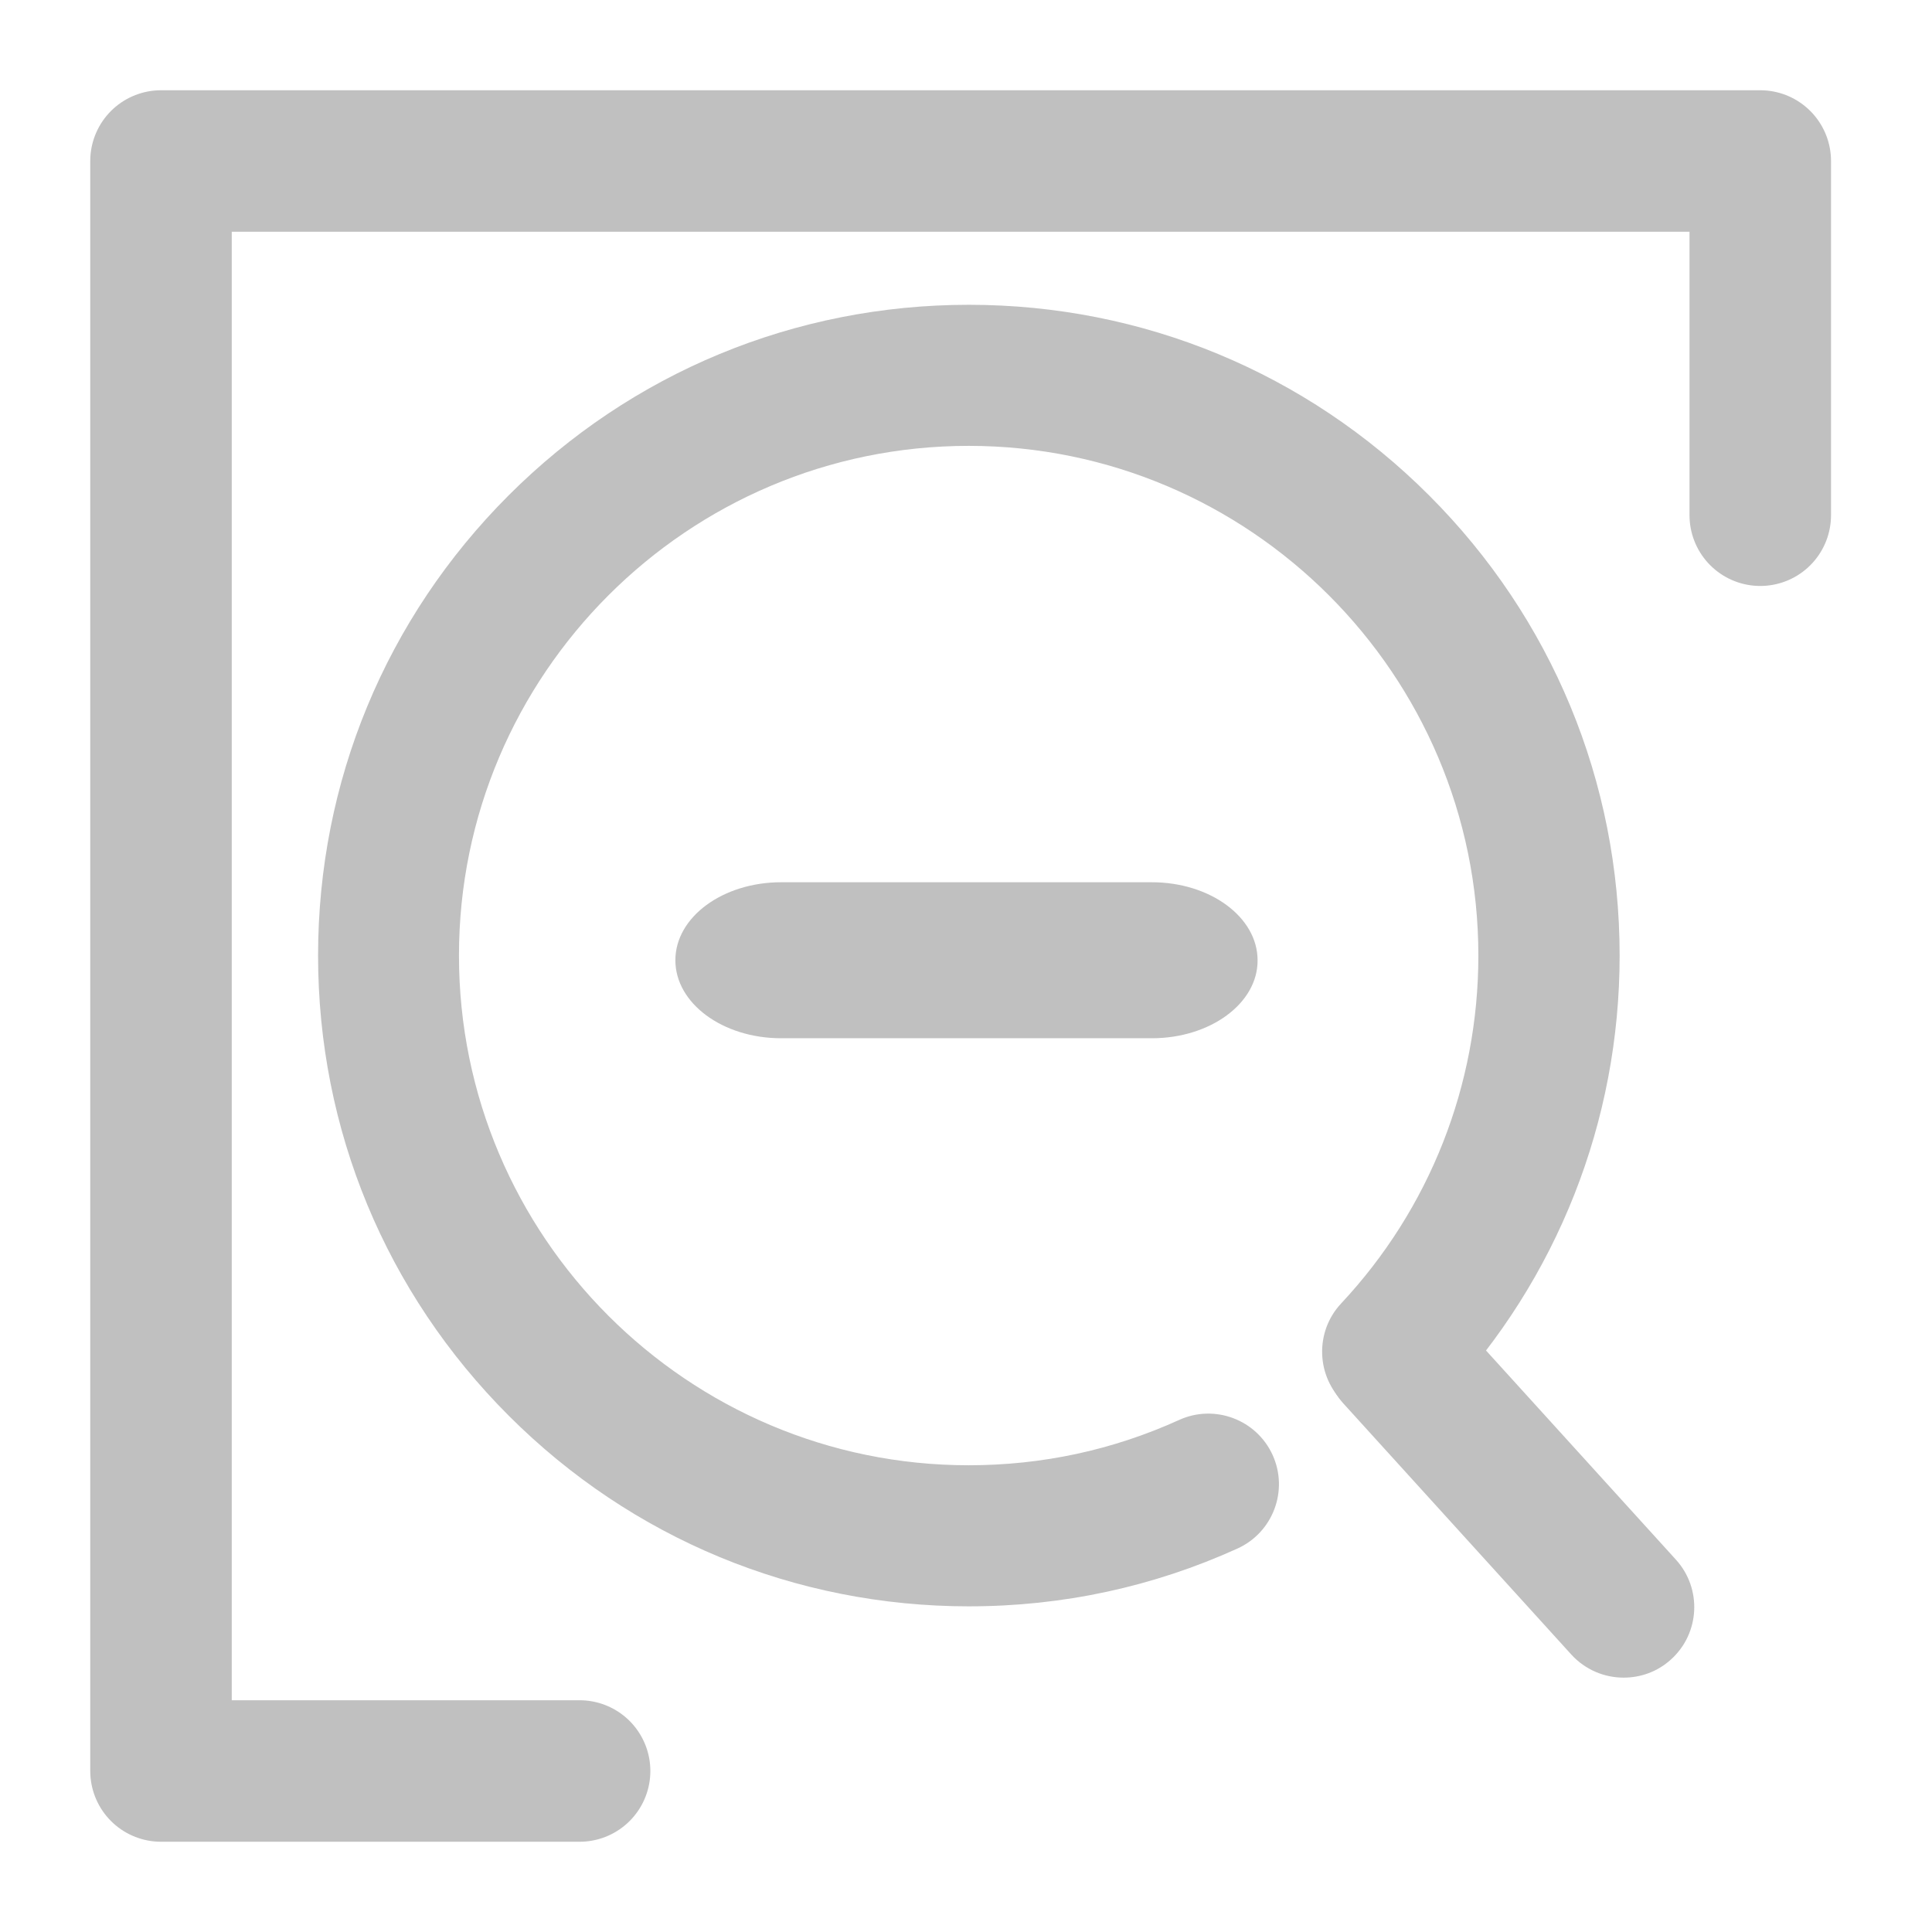
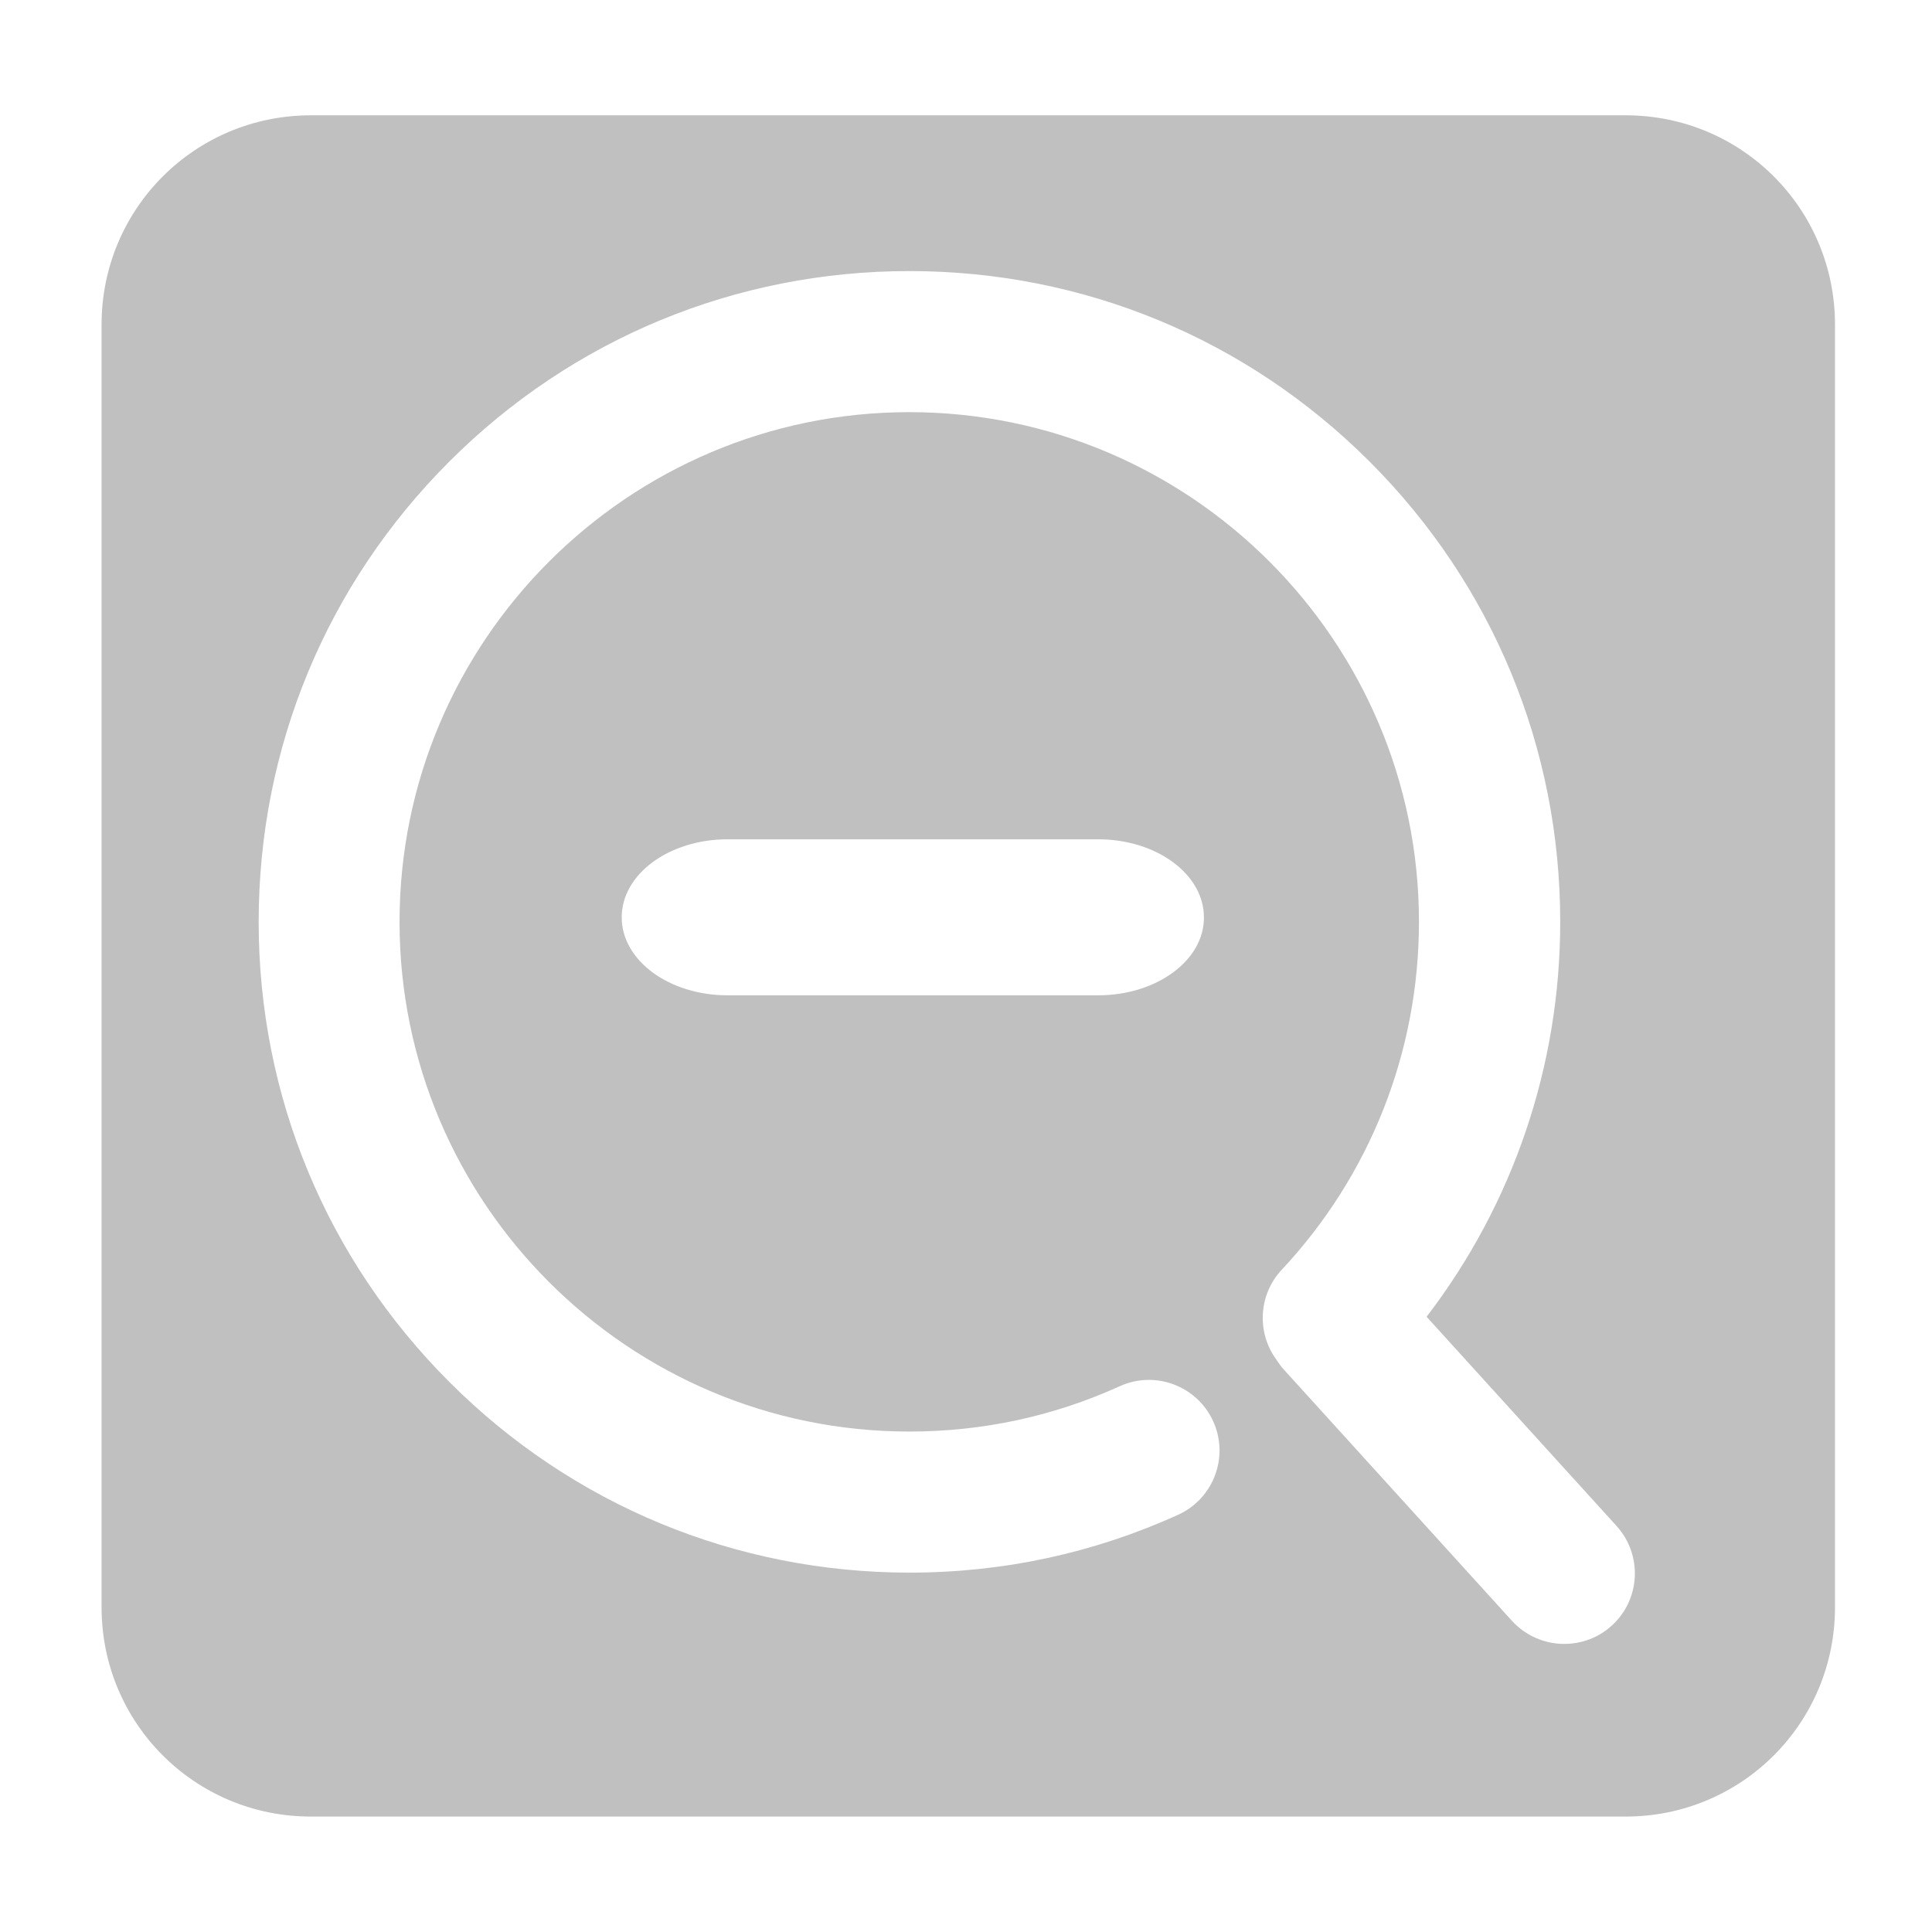
<svg xmlns="http://www.w3.org/2000/svg" version="1.1" x="0px" y="0px" width="136.533" height="136.533" viewBox="0 0 128 128" enable-background="new 0 0 780 650" xml:space="preserve" id="svg2">
  <defs id="defs1454">
    <clipPath clipPathUnits="userSpaceOnUse" id="clipPath9180">
      <ellipse style="fill:#a9a9a9;fill-opacity:1;fill-rule:evenodd;stroke:none" id="path9182" transform="matrix(1.39939,0,0,1.190722,3.486295,1.057512)" cx="43.981" cy="52.106" rx="43.981" ry="52.026" />
    </clipPath>
    <clipPath clipPathUnits="userSpaceOnUse" id="clipPath9184">
      <ellipse style="fill:#a9a9a9;fill-opacity:1;fill-rule:evenodd;stroke:none" id="path9186" transform="matrix(0.1815424,0,0,0.1544719,788.0137,700.6396)" cx="43.981" cy="52.106" rx="43.981" ry="52.026" />
    </clipPath>
    <clipPath id="clipPath9184-1" clipPathUnits="userSpaceOnUse">
      <ellipse transform="matrix(0.1815424,0,0,0.1544719,788.0137,700.6396)" id="path9186-3" style="fill:#a9a9a9;fill-opacity:1;fill-rule:evenodd;stroke:none" cx="43.981" cy="52.106" rx="43.981" ry="52.026" />
    </clipPath>
    <clipPath id="clipPath9180-6" clipPathUnits="userSpaceOnUse">
      <ellipse transform="matrix(1.39939,0,0,1.190722,3.486295,1.057512)" id="path9182-5" style="fill:#a9a9a9;fill-opacity:1;fill-rule:evenodd;stroke:none" cx="43.981" cy="52.106" rx="43.981" ry="52.026" />
    </clipPath>
    <clipPath id="clipPath9184-9" clipPathUnits="userSpaceOnUse">
      <ellipse transform="matrix(0.1815424,0,0,0.1544719,788.0137,700.6396)" id="path9186-6" style="fill:#a9a9a9;fill-opacity:1;fill-rule:evenodd;stroke:none" cx="43.981" cy="52.106" rx="43.981" ry="52.026" />
    </clipPath>
    <clipPath id="clipPath9180-9" clipPathUnits="userSpaceOnUse">
      <ellipse transform="matrix(1.39939,0,0,1.190722,3.486295,1.057512)" id="path9182-57" style="fill:#a9a9a9;fill-opacity:1;fill-rule:evenodd;stroke:none" cx="43.981" cy="52.106" rx="43.981" ry="52.026" />
    </clipPath>
+     <clipPath id="clipPath9180-5" clipPathUnits="userSpaceOnUse">
+       <ellipse ry="52.026" rx="43.981" cy="52.106" cx="43.981" transform="matrix(1.39939,0,0,1.190722,3.486295,1.057512)" id="path9182-3" style="fill:#a9a9a9;fill-opacity:1;fill-rule:evenodd;stroke:none" />
+     </clipPath>
+     <clipPath id="clipPath9184-5" clipPathUnits="userSpaceOnUse">
+       <ellipse ry="52.026" rx="43.981" cy="52.106" cx="43.981" transform="matrix(0.1815424,0,0,0.1544719,788.0137,700.6396)" id="path9186-62" style="fill:#a9a9a9;fill-opacity:1;fill-rule:evenodd;stroke:none" />
+     </clipPath>
+     <clipPath clipPathUnits="userSpaceOnUse" id="clipPath9184-1-9">
+       <ellipse ry="52.026" rx="43.981" cy="52.106" cx="43.981" style="fill:#a9a9a9;fill-opacity:1;fill-rule:evenodd;stroke:none" id="path9186-3-1" transform="matrix(0.1815424,0,0,0.1544719,788.0137,700.6396)" />
+     </clipPath>
+     <clipPath clipPathUnits="userSpaceOnUse" id="clipPath9180-6-2">
+       <ellipse ry="52.026" rx="43.981" cy="52.106" cx="43.981" style="fill:#a9a9a9;fill-opacity:1;fill-rule:evenodd;stroke:none" id="path9182-5-7" transform="matrix(1.39939,0,0,1.190722,3.486295,1.057512)" />
+     </clipPath>
+     <clipPath clipPathUnits="userSpaceOnUse" id="clipPath9184-9-0">
+       <ellipse ry="52.026" rx="43.981" cy="52.106" cx="43.981" style="fill:#a9a9a9;fill-opacity:1;fill-rule:evenodd;stroke:none" id="path9186-6-9" transform="matrix(0.1815424,0,0,0.1544719,788.0137,700.6396)" />
+     </clipPath>
+     <clipPath clipPathUnits="userSpaceOnUse" id="clipPath9180-9-3">
+       <ellipse ry="52.026" rx="43.981" cy="52.106" cx="43.981" style="fill:#a9a9a9;fill-opacity:1;fill-rule:evenodd;stroke:none" id="path9182-57-6" transform="matrix(1.39939,0,0,1.190722,3.486295,1.057512)" />
+     </clipPath>
+     <clipPath id="clipPath9180-4" clipPathUnits="userSpaceOnUse">
+       <ellipse ry="52.026" rx="43.981" cy="52.106" cx="43.981" transform="matrix(1.39939,0,0,1.190722,3.486295,1.057512)" id="path9182-7" style="fill:#a9a9a9;fill-opacity:1;fill-rule:evenodd;stroke:none" />
+     </clipPath>
+     <clipPath id="clipPath9184-6" clipPathUnits="userSpaceOnUse">
+       <ellipse ry="52.026" rx="43.981" cy="52.106" cx="43.981" transform="matrix(0.1815424,0,0,0.1544719,788.0137,700.6396)" id="path9186-5" style="fill:#a9a9a9;fill-opacity:1;fill-rule:evenodd;stroke:none" />
+     </clipPath>
+     <clipPath clipPathUnits="userSpaceOnUse" id="clipPath9184-1-6">
+       <ellipse ry="52.026" rx="43.981" cy="52.106" cx="43.981" style="fill:#a9a9a9;fill-opacity:1;fill-rule:evenodd;stroke:none" id="path9186-3-93" transform="matrix(0.1815424,0,0,0.1544719,788.0137,700.6396)" />
+     </clipPath>
+     <clipPath clipPathUnits="userSpaceOnUse" id="clipPath9180-6-7">
+       <ellipse ry="52.026" rx="43.981" cy="52.106" cx="43.981" style="fill:#a9a9a9;fill-opacity:1;fill-rule:evenodd;stroke:none" id="path9182-5-4" transform="matrix(1.39939,0,0,1.190722,3.486295,1.057512)" />
+     </clipPath>
+     <clipPath clipPathUnits="userSpaceOnUse" id="clipPath9184-9-5">
+       <ellipse ry="52.026" rx="43.981" cy="52.106" cx="43.981" style="fill:#a9a9a9;fill-opacity:1;fill-rule:evenodd;stroke:none" id="path9186-6-2" transform="matrix(0.1815424,0,0,0.1544719,788.0137,700.6396)" />
+     </clipPath>
+     <clipPath clipPathUnits="userSpaceOnUse" id="clipPath9180-9-5">
+       <ellipse ry="52.026" rx="43.981" cy="52.106" cx="43.981" style="fill:#a9a9a9;fill-opacity:1;fill-rule:evenodd;stroke:none" id="path9182-57-4" transform="matrix(1.39939,0,0,1.190722,3.486295,1.057512)" />
+     </clipPath>
+     <clipPath clipPathUnits="userSpaceOnUse" id="clipPath9180-1">
+       <ellipse style="fill:#a9a9a9;fill-opacity:1;fill-rule:evenodd;stroke:none" id="path9182-59" transform="matrix(1.39939,0,0,1.190722,3.486295,1.057512)" cx="43.981" cy="52.106" rx="43.981" ry="52.026" />
+     </clipPath>
+     <clipPath clipPathUnits="userSpaceOnUse" id="clipPath9184-4">
+       <ellipse style="fill:#a9a9a9;fill-opacity:1;fill-rule:evenodd;stroke:none" id="path9186-9" transform="matrix(0.1815424,0,0,0.1544719,788.0137,700.6396)" cx="43.981" cy="52.106" rx="43.981" ry="52.026" />
+     </clipPath>
+     <clipPath id="clipPath9184-1-0" clipPathUnits="userSpaceOnUse">
+       <ellipse transform="matrix(0.1815424,0,0,0.1544719,788.0137,700.6396)" id="path9186-3-9" style="fill:#a9a9a9;fill-opacity:1;fill-rule:evenodd;stroke:none" cx="43.981" cy="52.106" rx="43.981" ry="52.026" />
+     </clipPath>
+     <clipPath id="clipPath9180-6-1" clipPathUnits="userSpaceOnUse">
+       <ellipse transform="matrix(1.39939,0,0,1.190722,3.486295,1.057512)" id="path9182-5-7-7" style="fill:#a9a9a9;fill-opacity:1;fill-rule:evenodd;stroke:none" cx="43.981" cy="52.106" rx="43.981" ry="52.026" />
+     </clipPath>
+     <clipPath id="clipPath9184-9-7" clipPathUnits="userSpaceOnUse">
+       <ellipse transform="matrix(0.1815424,0,0,0.1544719,788.0137,700.6396)" id="path9186-6-1" style="fill:#a9a9a9;fill-opacity:1;fill-rule:evenodd;stroke:none" cx="43.981" cy="52.106" rx="43.981" ry="52.026" />
+     </clipPath>
+     <clipPath id="clipPath9180-9-1" clipPathUnits="userSpaceOnUse">
+       <ellipse transform="matrix(1.39939,0,0,1.190722,3.486295,1.057512)" id="path9182-57-5" style="fill:#a9a9a9;fill-opacity:1;fill-rule:evenodd;stroke:none" cx="43.981" cy="52.106" rx="43.981" ry="52.026" />
+     </clipPath>
  </defs>
  <g id="Help" transform="matrix(7.708338,0,0,7.708338,-6070.79,-5399.71)" clip-path="url(#clipPath9184)">
    <path d="m 509.778,597.159 c -12.427,0 -22.5,10.074 -22.5,22.5 0,12.428 10.073,22.5 22.5,22.5 12.427,0 22.5,-10.072 22.5,-22.5 -10e-4,-12.426 -10.073,-22.5 -22.5,-22.5 z m -0.559,36.414 c -1.676,0 -3.054,-1.379 -3.054,-3.055 0,-1.676 1.378,-3.053 3.054,-3.053 1.677,0 3.054,1.377 3.054,3.053 0,1.676 -1.377,3.055 -3.054,3.055 z m 2.904,-11.791 c -0.892,1.305 -0.594,3.129 -3.052,3.129 -1.602,0 -2.385,-1.305 -2.385,-2.496 0,-4.432 6.519,-5.436 6.519,-9.086 0,-2.012 -1.34,-3.203 -3.576,-3.203 -4.767,0 -2.905,4.916 -6.518,4.916 -1.304,0 -2.421,-0.783 -2.421,-2.271 0,-3.65 4.172,-6.891 8.714,-6.891 4.769,0 9.46,2.197 9.46,7.449 10e-4,4.842 -5.55,6.703 -6.741,8.453 z" id="path695" style="fill:#333333" />
  </g>
  <style id="style8" type="text/css">
      .Border { fill: lightGray; stroke: black; stroke-width: 4; }
      .Label { font-size:24; font-family:Arial; fill:black; }
   </style>
  <style id="style8-7" type="text/css">
      .Border { fill: lightGray; stroke: black; stroke-width: 4; }
      .Label { font-size:24; font-family:Arial; fill:black; }
   </style>
  <style id="style8-3" type="text/css">
      .Border { fill: lightGray; stroke: black; stroke-width: 4; }
      .Label { font-size:24; font-family:Arial; fill:black; }
   </style>
  <style id="style8-6" type="text/css">
      .Border { fill: lightGray; stroke: black; stroke-width: 4; }
      .Label { font-size:24; font-family:Arial; fill:black; }
   </style>
  <style type="text/css" id="style8-1">
      .Border { fill: lightGray; stroke: black; stroke-width: 4; }
      .Label { font-size:24; font-family:Arial; fill:black; }
   </style>
  <style type="text/css" id="style8-7-0">
      .Border { fill: lightGray; stroke: black; stroke-width: 4; }
      .Label { font-size:24; font-family:Arial; fill:black; }
   </style>
  <style type="text/css" id="style8-3-2">
      .Border { fill: lightGray; stroke: black; stroke-width: 4; }
      .Label { font-size:24; font-family:Arial; fill:black; }
   </style>
  <style type="text/css" id="style8-6-7">
      .Border { fill: lightGray; stroke: black; stroke-width: 4; }
      .Label { font-size:24; font-family:Arial; fill:black; }
   </style>
  <path style="fill:#333333;fill-opacity:1;fill-rule:evenodd;stroke:none" d="" id="path7612" clip-path="url(#clipPath9180)" />
  <style type="text/css" id="style8-5">
      .Border { fill: lightGray; stroke: black; stroke-width: 4; }
      .Label { font-size:24; font-family:Arial; fill:black; }
   </style>
  <style type="text/css" id="style8-7-2">
      .Border { fill: lightGray; stroke: black; stroke-width: 4; }
      .Label { font-size:24; font-family:Arial; fill:black; }
   </style>
  <style type="text/css" id="style8-3-7">
      .Border { fill: lightGray; stroke: black; stroke-width: 4; }
      .Label { font-size:24; font-family:Arial; fill:black; }
   </style>
  <style type="text/css" id="style8-6-3">
      .Border { fill: lightGray; stroke: black; stroke-width: 4; }
      .Label { font-size:24; font-family:Arial; fill:black; }
   </style>
  <style id="style8-1-4" type="text/css">
      .Border { fill: lightGray; stroke: black; stroke-width: 4; }
      .Label { font-size:24; font-family:Arial; fill:black; }
   </style>
  <style id="style8-7-0-5" type="text/css">
      .Border { fill: lightGray; stroke: black; stroke-width: 4; }
      .Label { font-size:24; font-family:Arial; fill:black; }
   </style>
  <style id="style8-3-2-7" type="text/css">
      .Border { fill: lightGray; stroke: black; stroke-width: 4; }
      .Label { font-size:24; font-family:Arial; fill:black; }
   </style>
  <style id="style8-6-7-1" type="text/css">
      .Border { fill: lightGray; stroke: black; stroke-width: 4; }
      .Label { font-size:24; font-family:Arial; fill:black; }
   </style>
  <g id="Help-8" transform="matrix(7.708338,0,0,7.708338,-5968.358,-5293.557)" clip-path="url(#clipPath9184-1)">
    <path d="m 509.778,597.159 c -12.427,0 -22.5,10.074 -22.5,22.5 0,12.428 10.073,22.5 22.5,22.5 12.427,0 22.5,-10.072 22.5,-22.5 -10e-4,-12.426 -10.073,-22.5 -22.5,-22.5 z m -0.559,36.414 c -1.676,0 -3.054,-1.379 -3.054,-3.055 0,-1.676 1.378,-3.053 3.054,-3.053 1.677,0 3.054,1.377 3.054,3.053 0,1.676 -1.377,3.055 -3.054,3.055 z m 2.904,-11.791 c -0.892,1.305 -0.594,3.129 -3.052,3.129 -1.602,0 -2.385,-1.305 -2.385,-2.496 0,-4.432 6.519,-5.436 6.519,-9.086 0,-2.012 -1.34,-3.203 -3.576,-3.203 -4.767,0 -2.905,4.916 -6.518,4.916 -1.304,0 -2.421,-0.783 -2.421,-2.271 0,-3.65 4.172,-6.891 8.714,-6.891 4.769,0 9.46,2.197 9.46,7.449 10e-4,4.842 -5.55,6.703 -6.741,8.453 z" id="path695-4" style="fill:#333333" />
  </g>
  <path style="fill:#333333;fill-opacity:1;fill-rule:evenodd;stroke:none" d="" id="path7612-5" clip-path="url(#clipPath9180-6)" transform="translate(102.4317,106.1526)" />
  <style type="text/css" id="style8-59">
      .Border { fill: lightGray; stroke: black; stroke-width: 4; }
      .Label { font-size:24; font-family:Arial; fill:black; }
   </style>
  <style type="text/css" id="style8-7-7">
      .Border { fill: lightGray; stroke: black; stroke-width: 4; }
      .Label { font-size:24; font-family:Arial; fill:black; }
   </style>
  <style type="text/css" id="style8-3-1">
      .Border { fill: lightGray; stroke: black; stroke-width: 4; }
      .Label { font-size:24; font-family:Arial; fill:black; }
   </style>
  <style type="text/css" id="style8-6-74">
      .Border { fill: lightGray; stroke: black; stroke-width: 4; }
      .Label { font-size:24; font-family:Arial; fill:black; }
   </style>
  <style id="style8-1-2" type="text/css">
      .Border { fill: lightGray; stroke: black; stroke-width: 4; }
      .Label { font-size:24; font-family:Arial; fill:black; }
   </style>
  <style id="style8-7-0-0" type="text/css">
      .Border { fill: lightGray; stroke: black; stroke-width: 4; }
      .Label { font-size:24; font-family:Arial; fill:black; }
   </style>
  <style id="style8-3-2-0" type="text/css">
      .Border { fill: lightGray; stroke: black; stroke-width: 4; }
      .Label { font-size:24; font-family:Arial; fill:black; }
   </style>
  <style id="style8-6-7-2" type="text/css">
      .Border { fill: lightGray; stroke: black; stroke-width: 4; }
      .Label { font-size:24; font-family:Arial; fill:black; }
   </style>
  <g id="Help-6" transform="matrix(7.708338,0,0,7.708338,-5839.645,-5288.522)" clip-path="url(#clipPath9184-9)">
    <path d="m 509.778,597.159 c -12.427,0 -22.5,10.074 -22.5,22.5 0,12.428 10.073,22.5 22.5,22.5 12.427,0 22.5,-10.072 22.5,-22.5 -10e-4,-12.426 -10.073,-22.5 -22.5,-22.5 z m -0.559,36.414 c -1.676,0 -3.054,-1.379 -3.054,-3.055 0,-1.676 1.378,-3.053 3.054,-3.053 1.677,0 3.054,1.377 3.054,3.053 0,1.676 -1.377,3.055 -3.054,3.055 z m 2.904,-11.791 c -0.892,1.305 -0.594,3.129 -3.052,3.129 -1.602,0 -2.385,-1.305 -2.385,-2.496 0,-4.432 6.519,-5.436 6.519,-9.086 0,-2.012 -1.34,-3.203 -3.576,-3.203 -4.767,0 -2.905,4.916 -6.518,4.916 -1.304,0 -2.421,-0.783 -2.421,-2.271 0,-3.65 4.172,-6.891 8.714,-6.891 4.769,0 9.46,2.197 9.46,7.449 10e-4,4.842 -5.55,6.703 -6.741,8.453 z" id="path695-0" style="fill:#333333" />
  </g>
  <path style="fill:#333333;fill-opacity:1;fill-rule:evenodd;stroke:none" d="" id="path7612-6" clip-path="url(#clipPath9180-9)" transform="translate(231.1451,111.1875)" />
-   <path style="fill:#c0c0c0;fill-opacity:1;stroke-width:0.162" d="M 76.308,68.787 H 51.755 c -3.882,0 -7.01,-2.32 -7.01,-5.168 0,-2.862 3.147,-5.168 7.01,-5.168 h 24.553 c 3.882,0 7.01,2.32 7.01,5.168 0.019,2.848 -3.128,5.168 -7.01,5.168 z" id="path13855" />
-   <g id="g13886" transform="matrix(0.334845,0,0,0.334845,136.7741,155.8262)">
-     <path id="path13859" d="m -216.735,-147.536 c -34.404,0 -66.745,-13.394 -91.057,-37.706 -24.349,-24.349 -37.743,-56.653 -37.743,-91.057 0,-34.404 13.394,-66.745 37.706,-91.057 24.312,-24.312 56.653,-37.706 91.057,-37.706 34.404,0 66.745,13.394 91.057,37.706 24.312,24.312 37.706,56.653 37.706,91.057 0,32.753 -12.306,63.969 -34.704,87.905 -5.253,5.628 -14.107,5.928 -19.735,0.675 -5.628,-5.253 -5.928,-14.107 -0.675,-19.735 17.521,-18.722 27.163,-43.183 27.163,-68.846 0,-55.602 -45.247,-100.849 -100.849,-100.849 -55.602,0 -100.849,45.247 -100.849,100.849 0,55.602 45.247,100.849 100.849,100.849 14.52,0 28.514,-3.001 41.645,-8.967 7.016,-3.189 15.307,-0.075 18.496,6.941 3.189,7.016 0.075,15.307 -6.941,18.496 -16.696,7.579 -34.592,11.443 -53.126,11.443 z" style="fill:#c0c0c0;fill-opacity:1;stroke-width:0.375" />
-     <path id="path13861" d="m -87.222,-133.429 c -3.789,0 -7.579,-1.538 -10.355,-4.577 l -45.097,-49.674 c -5.178,-5.703 -4.765,-14.557 0.975,-19.735 5.703,-5.178 14.557,-4.765 19.735,0.975 l 45.097,49.674 c 5.178,5.703 4.765,14.557 -0.975,19.735 -2.664,2.439 -6.04,3.602 -9.38,3.602 z" style="fill:#c0c0c0;fill-opacity:1;stroke-width:0.375" />
-   </g>
-   <path style="fill:none;fill-rule:evenodd;stroke:#c0c0c0;stroke-width:9.375;stroke-linecap:round;stroke-linejoin:round;stroke-miterlimit:4;stroke-dasharray:none;stroke-opacity:1" d="M 38.4,117.333 H 10.667 V 10.667 H 116.622 v 23.467" id="path13888" />
+   <style type="text/css" id="style8-18">
+       .Border { fill: lightGray; stroke: black; stroke-width: 4; }
+       .Label { font-size:24; font-family:Arial; fill:black; }
+    </style>
+   <style type="text/css" id="style8-7-79">
+       .Border { fill: lightGray; stroke: black; stroke-width: 4; }
+       .Label { font-size:24; font-family:Arial; fill:black; }
+    </style>
+   <style type="text/css" id="style8-3-20">
+       .Border { fill: lightGray; stroke: black; stroke-width: 4; }
+       .Label { font-size:24; font-family:Arial; fill:black; }
+    </style>
+   <style type="text/css" id="style8-6-2">
+       .Border { fill: lightGray; stroke: black; stroke-width: 4; }
+       .Label { font-size:24; font-family:Arial; fill:black; }
+    </style>
+   <style id="style8-1-3" type="text/css">
+       .Border { fill: lightGray; stroke: black; stroke-width: 4; }
+       .Label { font-size:24; font-family:Arial; fill:black; }
+    </style>
+   <style id="style8-7-0-7" type="text/css">
+       .Border { fill: lightGray; stroke: black; stroke-width: 4; }
+       .Label { font-size:24; font-family:Arial; fill:black; }
+    </style>
+   <style id="style8-3-2-5" type="text/css">
+       .Border { fill: lightGray; stroke: black; stroke-width: 4; }
+       .Label { font-size:24; font-family:Arial; fill:black; }
+    </style>
+   <style id="style8-6-7-9" type="text/css">
+       .Border { fill: lightGray; stroke: black; stroke-width: 4; }
+       .Label { font-size:24; font-family:Arial; fill:black; }
+    </style>
+   <style id="style8-5-2" type="text/css">
+       .Border { fill: lightGray; stroke: black; stroke-width: 4; }
+       .Label { font-size:24; font-family:Arial; fill:black; }
+    </style>
+   <style id="style8-7-2-8" type="text/css">
+       .Border { fill: lightGray; stroke: black; stroke-width: 4; }
+       .Label { font-size:24; font-family:Arial; fill:black; }
+    </style>
+   <style id="style8-3-7-9" type="text/css">
+       .Border { fill: lightGray; stroke: black; stroke-width: 4; }
+       .Label { font-size:24; font-family:Arial; fill:black; }
+    </style>
+   <style id="style8-6-3-7" type="text/css">
+       .Border { fill: lightGray; stroke: black; stroke-width: 4; }
+       .Label { font-size:24; font-family:Arial; fill:black; }
+    </style>
+   <style type="text/css" id="style8-1-4-3">
+       .Border { fill: lightGray; stroke: black; stroke-width: 4; }
+       .Label { font-size:24; font-family:Arial; fill:black; }
+    </style>
+   <style type="text/css" id="style8-7-0-5-6">
+       .Border { fill: lightGray; stroke: black; stroke-width: 4; }
+       .Label { font-size:24; font-family:Arial; fill:black; }
+    </style>
+   <style type="text/css" id="style8-3-2-7-1">
+       .Border { fill: lightGray; stroke: black; stroke-width: 4; }
+       .Label { font-size:24; font-family:Arial; fill:black; }
+    </style>
+   <style type="text/css" id="style8-6-7-1-2">
+       .Border { fill: lightGray; stroke: black; stroke-width: 4; }
+       .Label { font-size:24; font-family:Arial; fill:black; }
+    </style>
+   <style id="style8-59-9" type="text/css">
+       .Border { fill: lightGray; stroke: black; stroke-width: 4; }
+       .Label { font-size:24; font-family:Arial; fill:black; }
+    </style>
+   <style id="style8-7-7-4" type="text/css">
+       .Border { fill: lightGray; stroke: black; stroke-width: 4; }
+       .Label { font-size:24; font-family:Arial; fill:black; }
+    </style>
+   <style id="style8-3-1-7" type="text/css">
+       .Border { fill: lightGray; stroke: black; stroke-width: 4; }
+       .Label { font-size:24; font-family:Arial; fill:black; }
+    </style>
+   <style id="style8-6-74-8" type="text/css">
+       .Border { fill: lightGray; stroke: black; stroke-width: 4; }
+       .Label { font-size:24; font-family:Arial; fill:black; }
+    </style>
+   <style type="text/css" id="style8-1-2-4">
+       .Border { fill: lightGray; stroke: black; stroke-width: 4; }
+       .Label { font-size:24; font-family:Arial; fill:black; }
+    </style>
+   <style type="text/css" id="style8-7-0-0-5">
+       .Border { fill: lightGray; stroke: black; stroke-width: 4; }
+       .Label { font-size:24; font-family:Arial; fill:black; }
+    </style>
+   <style type="text/css" id="style8-3-2-0-0">
+       .Border { fill: lightGray; stroke: black; stroke-width: 4; }
+       .Label { font-size:24; font-family:Arial; fill:black; }
+    </style>
+   <style type="text/css" id="style8-6-7-2-3">
+       .Border { fill: lightGray; stroke: black; stroke-width: 4; }
+       .Label { font-size:24; font-family:Arial; fill:black; }
+    </style>
+   <style type="text/css" id="style8-0">
+       .Border { fill: lightGray; stroke: black; stroke-width: 4; }
+       .Label { font-size:24; font-family:Arial; fill:black; }
+    </style>
+   <style type="text/css" id="style8-7-78">
+       .Border { fill: lightGray; stroke: black; stroke-width: 4; }
+       .Label { font-size:24; font-family:Arial; fill:black; }
+    </style>
+   <style type="text/css" id="style8-3-68">
+       .Border { fill: lightGray; stroke: black; stroke-width: 4; }
+       .Label { font-size:24; font-family:Arial; fill:black; }
+    </style>
+   <style type="text/css" id="style8-6-8">
+       .Border { fill: lightGray; stroke: black; stroke-width: 4; }
+       .Label { font-size:24; font-family:Arial; fill:black; }
+    </style>
+   <style id="style8-1-43" type="text/css">
+       .Border { fill: lightGray; stroke: black; stroke-width: 4; }
+       .Label { font-size:24; font-family:Arial; fill:black; }
+    </style>
+   <style id="style8-7-0-1" type="text/css">
+       .Border { fill: lightGray; stroke: black; stroke-width: 4; }
+       .Label { font-size:24; font-family:Arial; fill:black; }
+    </style>
+   <style id="style8-3-2-4" type="text/css">
+       .Border { fill: lightGray; stroke: black; stroke-width: 4; }
+       .Label { font-size:24; font-family:Arial; fill:black; }
+    </style>
+   <style id="style8-6-7-92" type="text/css">
+       .Border { fill: lightGray; stroke: black; stroke-width: 4; }
+       .Label { font-size:24; font-family:Arial; fill:black; }
+    </style>
+   <style id="style8-5-6" type="text/css">
+       .Border { fill: lightGray; stroke: black; stroke-width: 4; }
+       .Label { font-size:24; font-family:Arial; fill:black; }
+    </style>
+   <style id="style8-7-2-89" type="text/css">
+       .Border { fill: lightGray; stroke: black; stroke-width: 4; }
+       .Label { font-size:24; font-family:Arial; fill:black; }
+    </style>
+   <style id="style8-3-7-2" type="text/css">
+       .Border { fill: lightGray; stroke: black; stroke-width: 4; }
+       .Label { font-size:24; font-family:Arial; fill:black; }
+    </style>
+   <style id="style8-6-3-6" type="text/css">
+       .Border { fill: lightGray; stroke: black; stroke-width: 4; }
+       .Label { font-size:24; font-family:Arial; fill:black; }
+    </style>
+   <style type="text/css" id="style8-1-4-6">
+       .Border { fill: lightGray; stroke: black; stroke-width: 4; }
+       .Label { font-size:24; font-family:Arial; fill:black; }
+    </style>
+   <style type="text/css" id="style8-7-0-5-4">
+       .Border { fill: lightGray; stroke: black; stroke-width: 4; }
+       .Label { font-size:24; font-family:Arial; fill:black; }
+    </style>
+   <style type="text/css" id="style8-3-2-7-9">
+       .Border { fill: lightGray; stroke: black; stroke-width: 4; }
+       .Label { font-size:24; font-family:Arial; fill:black; }
+    </style>
+   <style type="text/css" id="style8-6-7-1-5">
+       .Border { fill: lightGray; stroke: black; stroke-width: 4; }
+       .Label { font-size:24; font-family:Arial; fill:black; }
+    </style>
+   <style id="style8-59-7" type="text/css">
+       .Border { fill: lightGray; stroke: black; stroke-width: 4; }
+       .Label { font-size:24; font-family:Arial; fill:black; }
+    </style>
+   <style id="style8-7-7-1" type="text/css">
+       .Border { fill: lightGray; stroke: black; stroke-width: 4; }
+       .Label { font-size:24; font-family:Arial; fill:black; }
+    </style>
+   <style id="style8-3-1-72" type="text/css">
+       .Border { fill: lightGray; stroke: black; stroke-width: 4; }
+       .Label { font-size:24; font-family:Arial; fill:black; }
+    </style>
+   <style id="style8-6-74-7" type="text/css">
+       .Border { fill: lightGray; stroke: black; stroke-width: 4; }
+       .Label { font-size:24; font-family:Arial; fill:black; }
+    </style>
+   <style type="text/css" id="style8-1-2-2">
+       .Border { fill: lightGray; stroke: black; stroke-width: 4; }
+       .Label { font-size:24; font-family:Arial; fill:black; }
+    </style>
+   <style type="text/css" id="style8-7-0-0-2">
+       .Border { fill: lightGray; stroke: black; stroke-width: 4; }
+       .Label { font-size:24; font-family:Arial; fill:black; }
+    </style>
+   <style type="text/css" id="style8-3-2-0-6">
+       .Border { fill: lightGray; stroke: black; stroke-width: 4; }
+       .Label { font-size:24; font-family:Arial; fill:black; }
+    </style>
+   <style type="text/css" id="style8-6-7-2-1">
+       .Border { fill: lightGray; stroke: black; stroke-width: 4; }
+       .Label { font-size:24; font-family:Arial; fill:black; }
+    </style>
+   <style id="style8-67" type="text/css">
+       .Border { fill: lightGray; stroke: black; stroke-width: 4; }
+       .Label { font-size:24; font-family:Arial; fill:black; }
+    </style>
+   <style id="style8-7-3" type="text/css">
+       .Border { fill: lightGray; stroke: black; stroke-width: 4; }
+       .Label { font-size:24; font-family:Arial; fill:black; }
+    </style>
+   <style id="style8-3-6" type="text/css">
+       .Border { fill: lightGray; stroke: black; stroke-width: 4; }
+       .Label { font-size:24; font-family:Arial; fill:black; }
+    </style>
+   <style id="style8-6-5" type="text/css">
+       .Border { fill: lightGray; stroke: black; stroke-width: 4; }
+       .Label { font-size:24; font-family:Arial; fill:black; }
+    </style>
+   <style type="text/css" id="style8-1-6">
+       .Border { fill: lightGray; stroke: black; stroke-width: 4; }
+       .Label { font-size:24; font-family:Arial; fill:black; }
+    </style>
+   <style type="text/css" id="style8-7-0-3">
+       .Border { fill: lightGray; stroke: black; stroke-width: 4; }
+       .Label { font-size:24; font-family:Arial; fill:black; }
+    </style>
+   <style type="text/css" id="style8-3-2-9">
+       .Border { fill: lightGray; stroke: black; stroke-width: 4; }
+       .Label { font-size:24; font-family:Arial; fill:black; }
+    </style>
+   <style type="text/css" id="style8-6-7-4">
+       .Border { fill: lightGray; stroke: black; stroke-width: 4; }
+       .Label { font-size:24; font-family:Arial; fill:black; }
+    </style>
+   <style type="text/css" id="style8-5-1">
+       .Border { fill: lightGray; stroke: black; stroke-width: 4; }
+       .Label { font-size:24; font-family:Arial; fill:black; }
+    </style>
+   <style type="text/css" id="style8-7-2-2">
+       .Border { fill: lightGray; stroke: black; stroke-width: 4; }
+       .Label { font-size:24; font-family:Arial; fill:black; }
+    </style>
+   <style type="text/css" id="style8-3-7-9-5">
+       .Border { fill: lightGray; stroke: black; stroke-width: 4; }
+       .Label { font-size:24; font-family:Arial; fill:black; }
+    </style>
+   <style type="text/css" id="style8-6-3-3">
+       .Border { fill: lightGray; stroke: black; stroke-width: 4; }
+       .Label { font-size:24; font-family:Arial; fill:black; }
+    </style>
+   <style id="style8-1-4-9" type="text/css">
+       .Border { fill: lightGray; stroke: black; stroke-width: 4; }
+       .Label { font-size:24; font-family:Arial; fill:black; }
+    </style>
+   <style id="style8-7-0-5-0" type="text/css">
+       .Border { fill: lightGray; stroke: black; stroke-width: 4; }
+       .Label { font-size:24; font-family:Arial; fill:black; }
+    </style>
+   <style id="style8-3-2-7-8" type="text/css">
+       .Border { fill: lightGray; stroke: black; stroke-width: 4; }
+       .Label { font-size:24; font-family:Arial; fill:black; }
+    </style>
+   <style id="style8-6-7-1-8" type="text/css">
+       .Border { fill: lightGray; stroke: black; stroke-width: 4; }
+       .Label { font-size:24; font-family:Arial; fill:black; }
+    </style>
+   <style type="text/css" id="style8-59-6">
+       .Border { fill: lightGray; stroke: black; stroke-width: 4; }
+       .Label { font-size:24; font-family:Arial; fill:black; }
+    </style>
+   <style type="text/css" id="style8-7-7-3">
+       .Border { fill: lightGray; stroke: black; stroke-width: 4; }
+       .Label { font-size:24; font-family:Arial; fill:black; }
+    </style>
+   <style type="text/css" id="style8-3-1-8">
+       .Border { fill: lightGray; stroke: black; stroke-width: 4; }
+       .Label { font-size:24; font-family:Arial; fill:black; }
+    </style>
+   <style type="text/css" id="style8-6-74-5">
+       .Border { fill: lightGray; stroke: black; stroke-width: 4; }
+       .Label { font-size:24; font-family:Arial; fill:black; }
+    </style>
+   <style id="style8-1-2-6" type="text/css">
+       .Border { fill: lightGray; stroke: black; stroke-width: 4; }
+       .Label { font-size:24; font-family:Arial; fill:black; }
+    </style>
+   <style id="style8-7-0-0-1" type="text/css">
+       .Border { fill: lightGray; stroke: black; stroke-width: 4; }
+       .Label { font-size:24; font-family:Arial; fill:black; }
+    </style>
+   <style id="style8-3-2-0-1" type="text/css">
+       .Border { fill: lightGray; stroke: black; stroke-width: 4; }
+       .Label { font-size:24; font-family:Arial; fill:black; }
+    </style>
+   <style id="style8-6-7-2-5" type="text/css">
+       .Border { fill: lightGray; stroke: black; stroke-width: 4; }
+       .Label { font-size:24; font-family:Arial; fill:black; }
+    </style>
+   <g id="Help-4" transform="matrix(7.708338,0,0,7.708338,-6276.328,-5528.248)" clip-path="url(#clipPath9184-6)">
+     <path d="m 509.778,597.159 c -12.427,0 -22.5,10.074 -22.5,22.5 0,12.428 10.073,22.5 22.5,22.5 12.427,0 22.5,-10.072 22.5,-22.5 -10e-4,-12.426 -10.073,-22.5 -22.5,-22.5 z m -0.559,36.414 c -1.676,0 -3.054,-1.379 -3.054,-3.055 0,-1.676 1.378,-3.053 3.054,-3.053 1.677,0 3.054,1.377 3.054,3.053 0,1.676 -1.377,3.055 -3.054,3.055 z m 2.904,-11.791 c -0.892,1.305 -0.594,3.129 -3.052,3.129 -1.602,0 -2.385,-1.305 -2.385,-2.496 0,-4.432 6.519,-5.436 6.519,-9.086 0,-2.012 -1.34,-3.203 -3.576,-3.203 -4.767,0 -2.905,4.916 -6.518,4.916 -1.304,0 -2.421,-0.783 -2.421,-2.271 0,-3.65 4.172,-6.891 8.714,-6.891 4.769,0 9.46,2.197 9.46,7.449 10e-4,4.842 -5.55,6.703 -6.741,8.453 z" id="path695-3" style="fill:#333333" />
+   </g>
+   <path style="fill:#333333;fill-opacity:1;fill-rule:evenodd;stroke:none" d="" id="path7612-0" clip-path="url(#clipPath9180-4)" transform="translate(-205.538,-128.5378)" />
+   <g id="Help-8-0" transform="matrix(7.708338,0,0,7.708338,-6173.896,-5422.095)" clip-path="url(#clipPath9184-1-6)">
+     <path d="m 509.778,597.159 c -12.427,0 -22.5,10.074 -22.5,22.5 0,12.428 10.073,22.5 22.5,22.5 12.427,0 22.5,-10.072 22.5,-22.5 -10e-4,-12.426 -10.073,-22.5 -22.5,-22.5 z m -0.559,36.414 c -1.676,0 -3.054,-1.379 -3.054,-3.055 0,-1.676 1.378,-3.053 3.054,-3.053 1.677,0 3.054,1.377 3.054,3.053 0,1.676 -1.377,3.055 -3.054,3.055 z m 2.904,-11.791 c -0.892,1.305 -0.594,3.129 -3.052,3.129 -1.602,0 -2.385,-1.305 -2.385,-2.496 0,-4.432 6.519,-5.436 6.519,-9.086 0,-2.012 -1.34,-3.203 -3.576,-3.203 -4.767,0 -2.905,4.916 -6.518,4.916 -1.304,0 -2.421,-0.783 -2.421,-2.271 0,-3.65 4.172,-6.891 8.714,-6.891 4.769,0 9.46,2.197 9.46,7.449 10e-4,4.842 -5.55,6.703 -6.741,8.453 z" id="path695-4-4" style="fill:#333333" />
+   </g>
+   <path style="fill:#333333;fill-opacity:1;fill-rule:evenodd;stroke:none" d="" id="path7612-5-8" clip-path="url(#clipPath9180-6-7)" transform="translate(-103.1064,-22.38524)" />
+   <g id="Help-6-0" transform="matrix(7.708338,0,0,7.708338,-6045.183,-5417.06)" clip-path="url(#clipPath9184-9-5)">
+     <path d="m 509.778,597.159 c -12.427,0 -22.5,10.074 -22.5,22.5 0,12.428 10.073,22.5 22.5,22.5 12.427,0 22.5,-10.072 22.5,-22.5 -10e-4,-12.426 -10.073,-22.5 -22.5,-22.5 z m -0.559,36.414 c -1.676,0 -3.054,-1.379 -3.054,-3.055 0,-1.676 1.378,-3.053 3.054,-3.053 1.677,0 3.054,1.377 3.054,3.053 0,1.676 -1.377,3.055 -3.054,3.055 z m 2.904,-11.791 c -0.892,1.305 -0.594,3.129 -3.052,3.129 -1.602,0 -2.385,-1.305 -2.385,-2.496 0,-4.432 6.519,-5.436 6.519,-9.086 0,-2.012 -1.34,-3.203 -3.576,-3.203 -4.767,0 -2.905,4.916 -6.518,4.916 -1.304,0 -2.421,-0.783 -2.421,-2.271 0,-3.65 4.172,-6.891 8.714,-6.891 4.769,0 9.46,2.197 9.46,7.449 10e-4,4.842 -5.55,6.703 -6.741,8.453 z" id="path695-0-6" style="fill:#333333" />
+   </g>
+   <path style="fill:#333333;fill-opacity:1;fill-rule:evenodd;stroke:none" d="" id="path7612-6-1" clip-path="url(#clipPath9180-9-5)" transform="translate(25.60711,-17.35035)" />
+   <g id="Help-7" transform="matrix(7.708338,0,0,7.708338,-6275.258,-5526.744)" clip-path="url(#clipPath9184-4)">
+     <path d="m 509.778,597.159 c -12.427,0 -22.5,10.074 -22.5,22.5 0,12.428 10.073,22.5 22.5,22.5 12.427,0 22.5,-10.072 22.5,-22.5 -10e-4,-12.426 -10.073,-22.5 -22.5,-22.5 z m -0.559,36.414 c -1.676,0 -3.054,-1.379 -3.054,-3.055 0,-1.676 1.378,-3.053 3.054,-3.053 1.677,0 3.054,1.377 3.054,3.053 0,1.676 -1.377,3.055 -3.054,3.055 z m 2.904,-11.791 c -0.892,1.305 -0.594,3.129 -3.052,3.129 -1.602,0 -2.385,-1.305 -2.385,-2.496 0,-4.432 6.519,-5.436 6.519,-9.086 0,-2.012 -1.34,-3.203 -3.576,-3.203 -4.767,0 -2.905,4.916 -6.518,4.916 -1.304,0 -2.421,-0.783 -2.421,-2.271 0,-3.65 4.172,-6.891 8.714,-6.891 4.769,0 9.46,2.197 9.46,7.449 10e-4,4.842 -5.55,6.703 -6.741,8.453 z" id="path695-7" style="fill:#333333" />
+   </g>
+   <path style="fill:#333333;fill-opacity:1;fill-rule:evenodd;stroke:none" d="" id="path7612-8" clip-path="url(#clipPath9180-1)" transform="translate(-204.4687,-127.0341)" />
+   <g id="Help-8-5" transform="matrix(7.708338,0,0,7.708338,-6172.827,-5420.591)" clip-path="url(#clipPath9184-1-0)">
+     <path d="m 509.778,597.159 c -12.427,0 -22.5,10.074 -22.5,22.5 0,12.428 10.073,22.5 22.5,22.5 12.427,0 22.5,-10.072 22.5,-22.5 -10e-4,-12.426 -10.073,-22.5 -22.5,-22.5 z m -0.559,36.414 c -1.676,0 -3.054,-1.379 -3.054,-3.055 0,-1.676 1.378,-3.053 3.054,-3.053 1.677,0 3.054,1.377 3.054,3.053 0,1.676 -1.377,3.055 -3.054,3.055 z m 2.904,-11.791 c -0.892,1.305 -0.594,3.129 -3.052,3.129 -1.602,0 -2.385,-1.305 -2.385,-2.496 0,-4.432 6.519,-5.436 6.519,-9.086 0,-2.012 -1.34,-3.203 -3.576,-3.203 -4.767,0 -2.905,4.916 -6.518,4.916 -1.304,0 -2.421,-0.783 -2.421,-2.271 0,-3.65 4.172,-6.891 8.714,-6.891 4.769,0 9.46,2.197 9.46,7.449 10e-4,4.842 -5.55,6.703 -6.741,8.453 z" id="path695-4-0" style="fill:#333333" />
+   </g>
+   <path style="fill:#333333;fill-opacity:1;fill-rule:evenodd;stroke:none" d="" id="path7612-5-9" clip-path="url(#clipPath9180-6-1)" transform="translate(-102.0371,-20.88155)" />
+   <g id="Help-6-9" transform="matrix(7.708338,0,0,7.708338,-6044.113,-5415.556)" clip-path="url(#clipPath9184-9-7)">
+     <path d="m 509.778,597.159 c -12.427,0 -22.5,10.074 -22.5,22.5 0,12.428 10.073,22.5 22.5,22.5 12.427,0 22.5,-10.072 22.5,-22.5 -10e-4,-12.426 -10.073,-22.5 -22.5,-22.5 z m -0.559,36.414 c -1.676,0 -3.054,-1.379 -3.054,-3.055 0,-1.676 1.378,-3.053 3.054,-3.053 1.677,0 3.054,1.377 3.054,3.053 0,1.676 -1.377,3.055 -3.054,3.055 z m 2.904,-11.791 c -0.892,1.305 -0.594,3.129 -3.052,3.129 -1.602,0 -2.385,-1.305 -2.385,-2.496 0,-4.432 6.519,-5.436 6.519,-9.086 0,-2.012 -1.34,-3.203 -3.576,-3.203 -4.767,0 -2.905,4.916 -6.518,4.916 -1.304,0 -2.421,-0.783 -2.421,-2.271 0,-3.65 4.172,-6.891 8.714,-6.891 4.769,0 9.46,2.197 9.46,7.449 10e-4,4.842 -5.55,6.703 -6.741,8.453 z" id="path695-0-8" style="fill:#333333" />
+   </g>
+   <path style="fill:#333333;fill-opacity:1;fill-rule:evenodd;stroke:none" d="" id="path7612-6-4" clip-path="url(#clipPath9180-9-1)" transform="translate(26.67641,-15.84666)" />
+   <g id="g4858" transform="translate(202.6667,-2.133333)">
+     <path id="rect4576" transform="scale(0.9374999)" d="m -194.209,10.424 c -8.194,0 -14.791,6.597 -14.791,14.791 v 90.645 c 0,8.194 6.597,14.791 14.791,14.791 h 92.918 c 8.194,0 14.791,-6.597 14.791,-14.791 V 25.215 c 0,-8.194 -6.597,-14.791 -14.791,-14.791 z m 42.303,11.008 c 12.288,0 23.838,4.783 32.521,13.467 8.683,8.683 13.467,20.235 13.467,32.523 0,10.167 -3.322,19.917 -9.443,27.908 l 13.424,14.785 c 1.849,2.037 1.703,5.2 -0.348,7.049 -0.951,0.871 -2.159,1.285 -3.352,1.285 -1.353,0 -2.706,-0.549 -3.697,-1.635 l -16.107,-17.742 c -0.198,-0.218 -0.367,-0.449 -0.52,-0.689 -1.406,-1.895 -1.307,-4.586 0.359,-6.371 6.258,-6.687 9.701,-15.424 9.701,-24.59 0,-19.859 -16.16,-36.02 -36.02,-36.02 -19.859,0 -36.021,16.16 -36.021,36.02 0,19.859 16.162,36.02 36.021,36.02 5.186,0 10.183,-1.072 14.873,-3.203 2.506,-1.139 5.468,-0.025 6.607,2.48 1.139,2.506 0.027,5.466 -2.479,6.605 -5.963,2.707 -12.357,4.088 -18.977,4.088 -12.288,0 -23.838,-4.785 -32.521,-13.469 -8.697,-8.697 -13.48,-20.233 -13.48,-32.521 0,-12.288 4.783,-23.84 13.467,-32.523 8.683,-8.683 20.235,-13.467 32.523,-13.467 z m -12.859,40.156 h 26.189 c 4.141,0 7.479,2.476 7.479,5.514 0.02,3.038 -3.338,5.512 -7.479,5.512 h -26.189 c -4.141,0 -7.477,-2.474 -7.477,-5.512 0,-3.053 3.356,-5.514 7.477,-5.514 z" style="opacity:1;fill:#c0c0c0;fill-opacity:1;fill-rule:nonzero;stroke-width:1;paint-order:markers fill stroke" />
+   </g>
</svg>
